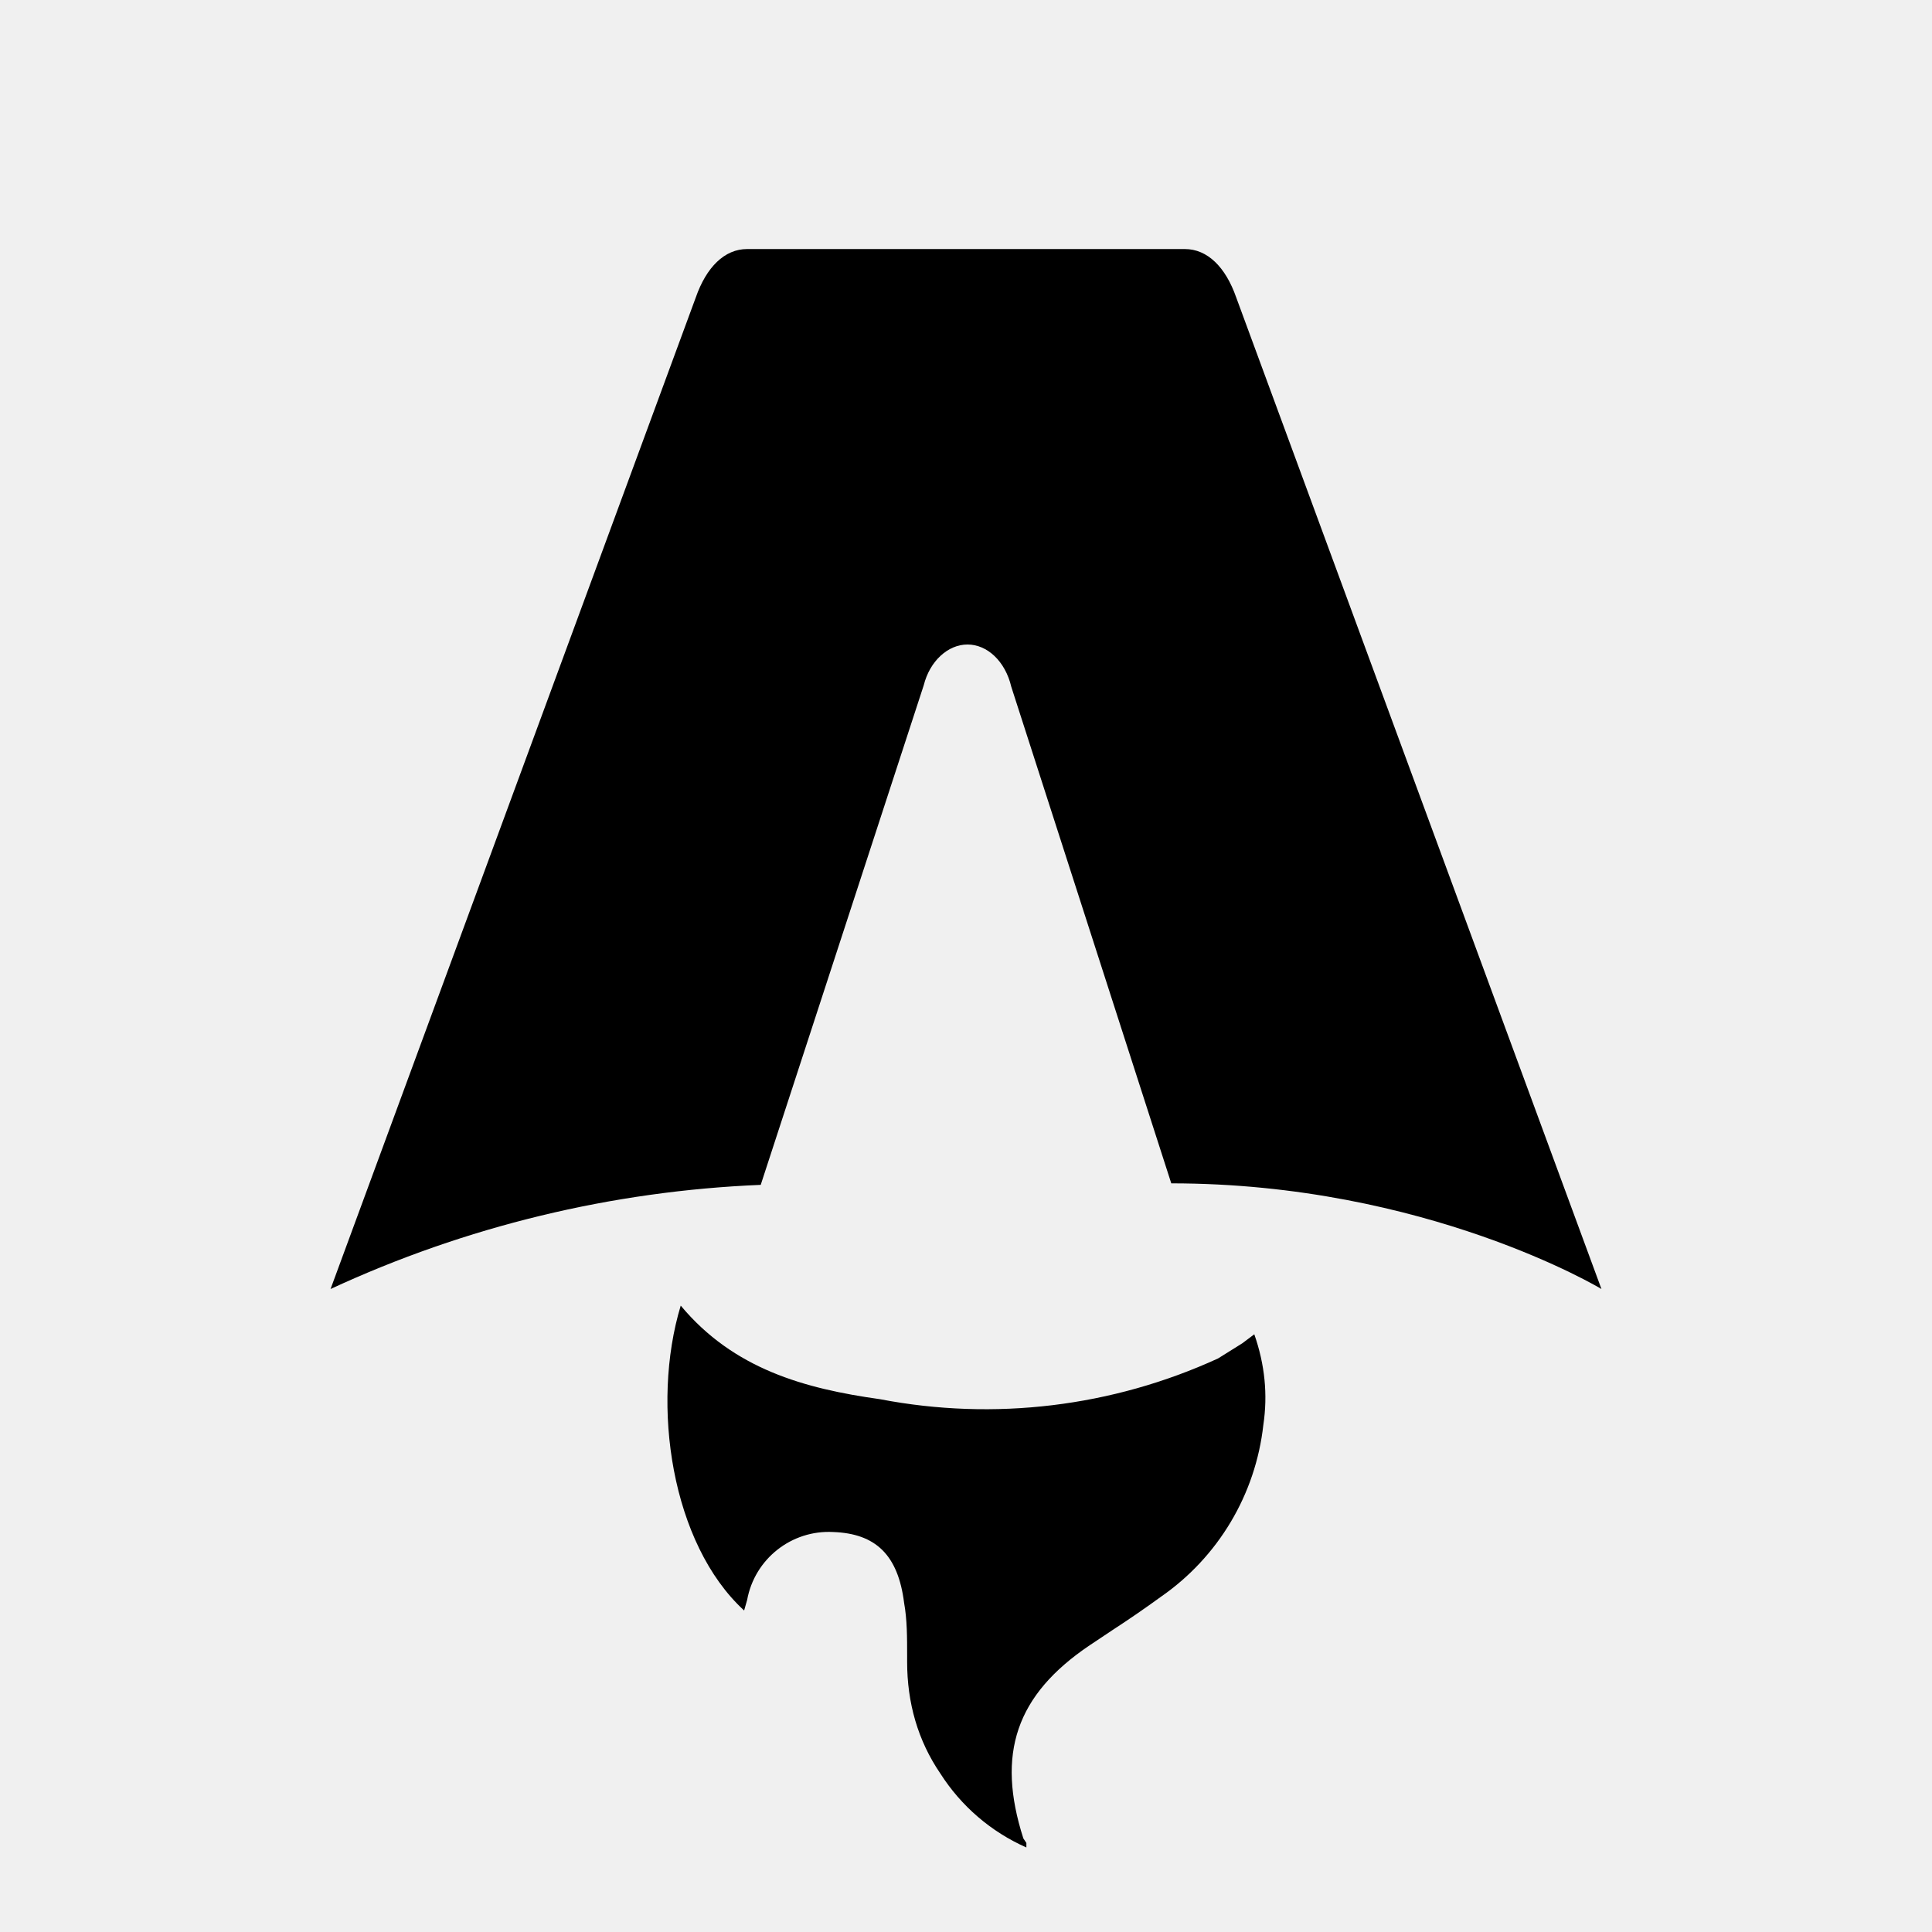
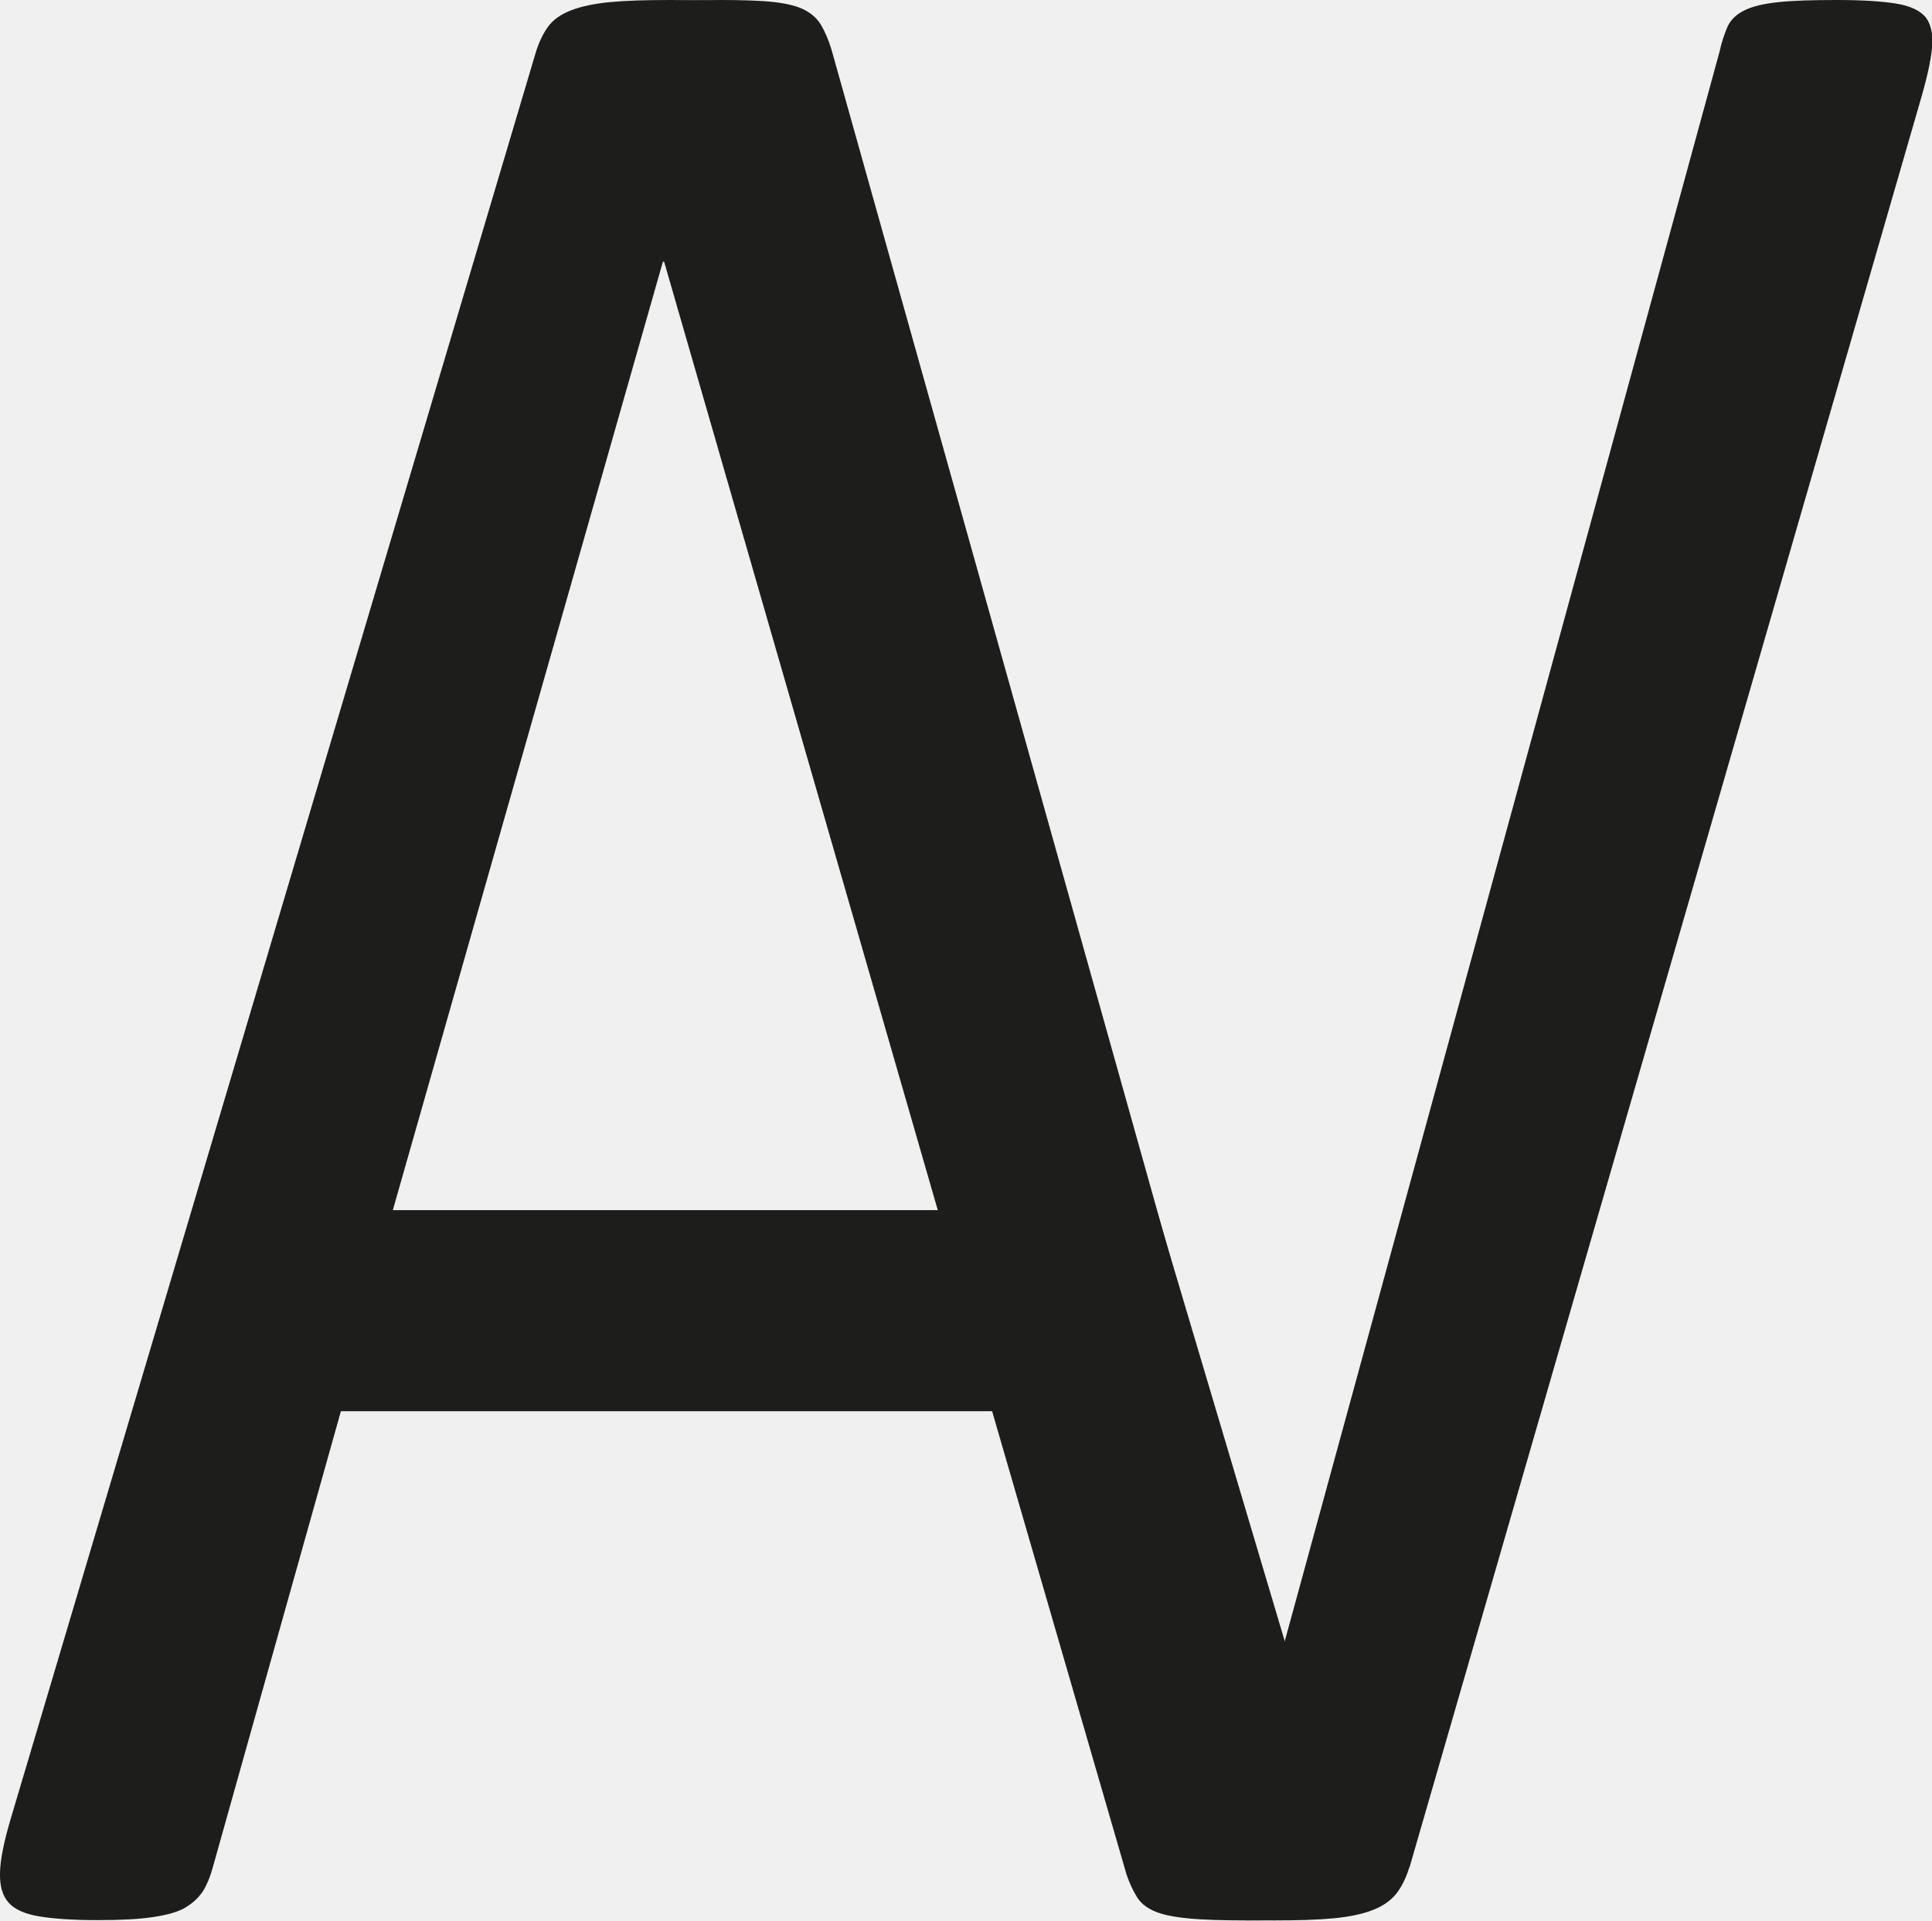
- <svg xmlns="http://www.w3.org/2000/svg" fill="none" viewBox="0 0 128 128">
-   <path d="M50.4 78.5a75.1 75.1 0 0 0-28.5 6.9l24.2-65.7c.7-2 1.9-3.2 3.4-3.2h29c1.5 0 2.7 1.2 3.4 3.2l24.2 65.7s-11.6-7-28.5-7L67 45.5c-.4-1.7-1.6-2.8-2.9-2.8-1.3 0-2.5 1.1-2.9 2.7L50.4 78.5Zm-1.1 28.2Zm-4.2-20.2c-2 6.6-.6 15.8 4.2 20.2a17.5 17.5 0 0 1 .2-.7 5.5 5.5 0 0 1 5.7-4.5c2.8.1 4.3 1.5 4.7 4.7.2 1.1.2 2.3.2 3.5v.4c0 2.7.7 5.2 2.2 7.4a13 13 0 0 0 5.7 4.9v-.3l-.2-.3c-1.8-5.6-.5-9.5 4.4-12.8l1.5-1a73 73 0 0 0 3.2-2.2 16 16 0 0 0 6.8-11.4c.3-2 .1-4-.6-6l-.8.6-1.6 1a37 37 0 0 1-22.4 2.7c-5-.7-9.7-2-13.2-6.2Z" />
-   <style>
-         path { fill: #000; }
-         @media (prefers-color-scheme: dark) {
-             path { fill: #FFF; }
-         }
+ <svg xmlns="http://www.w3.org/2000/svg" id="Capa_1" data-name="Capa 1" viewBox="0 0 64.38 64">
+   <defs>
+     <style>
+       .cls-1 {
+         fill: #1d1d1b;
+       }
    </style>
+   </defs>
+   <path class="cls-1" d="M44.6,60.72c.21.72.33,1.3.34,1.74s-.09.78-.3,1c-.22.23-.57.38-1.07.44-.5.07-1.16.1-2,.1s-1.5-.02-2-.07c-.5-.05-.87-.13-1.13-.25s-.44-.27-.56-.47-.24-.44-.34-.74l-4.48-15.44H11.36l-4.28,15.24c-.08.29-.19.55-.32.76-.14.21-.33.39-.58.54s-.62.25-1.09.32c-.47.07-1.08.1-1.84.1s-1.42-.04-1.92-.12c-.5-.08-.85-.24-1.05-.47S-.01,62.85,0,62.41c.01-.44.13-1.02.34-1.74L17.85,1.76c.11-.36.25-.65.42-.88.17-.23.43-.41.77-.54.34-.13.77-.22,1.29-.27s1.19-.07,2-.07c.86,0,1.57.02,2.14.07s1.02.14,1.37.27c.35.13.62.32.81.56s.34.55.44.91l17.51,58.9ZM22.13,8.72h-.04l-9,31.61h18.16l-9.12-31.61Z" />
+   <path class="cls-1" d="M46.96,62.24c-.11.36-.26.65-.44.88-.19.23-.45.41-.79.54-.34.13-.77.22-1.29.27-.53.05-1.18.07-1.96.07-.59,0-1.11,0-1.55-.02-.44-.02-.83-.06-1.15-.12-.32-.07-.6-.14-.83-.22s-.42-.19-.58-.32c-.16-.13-.29-.29-.38-.47s-.18-.4-.26-.66L20.65,3.28c-.22-.72-.33-1.3-.34-1.74-.01-.44.1-.78.34-1,.24-.23.63-.37,1.17-.44.54-.07,1.26-.1,2.18-.1.75,0,1.35.02,1.8.07.44.05.79.14,1.03.27.24.13.42.3.54.51.12.21.24.48.34.81l14.97,53.37h.04L57.29,1.76c.08-.36.18-.65.28-.88.11-.23.3-.41.57-.54.27-.13.64-.22,1.13-.27.48-.05,1.13-.07,1.94-.07s1.49.04,1.98.12c.48.08.81.24.99.47.17.23.24.56.2,1s-.17,1.02-.38,1.74l-17.03,58.9Z" />
</svg>
